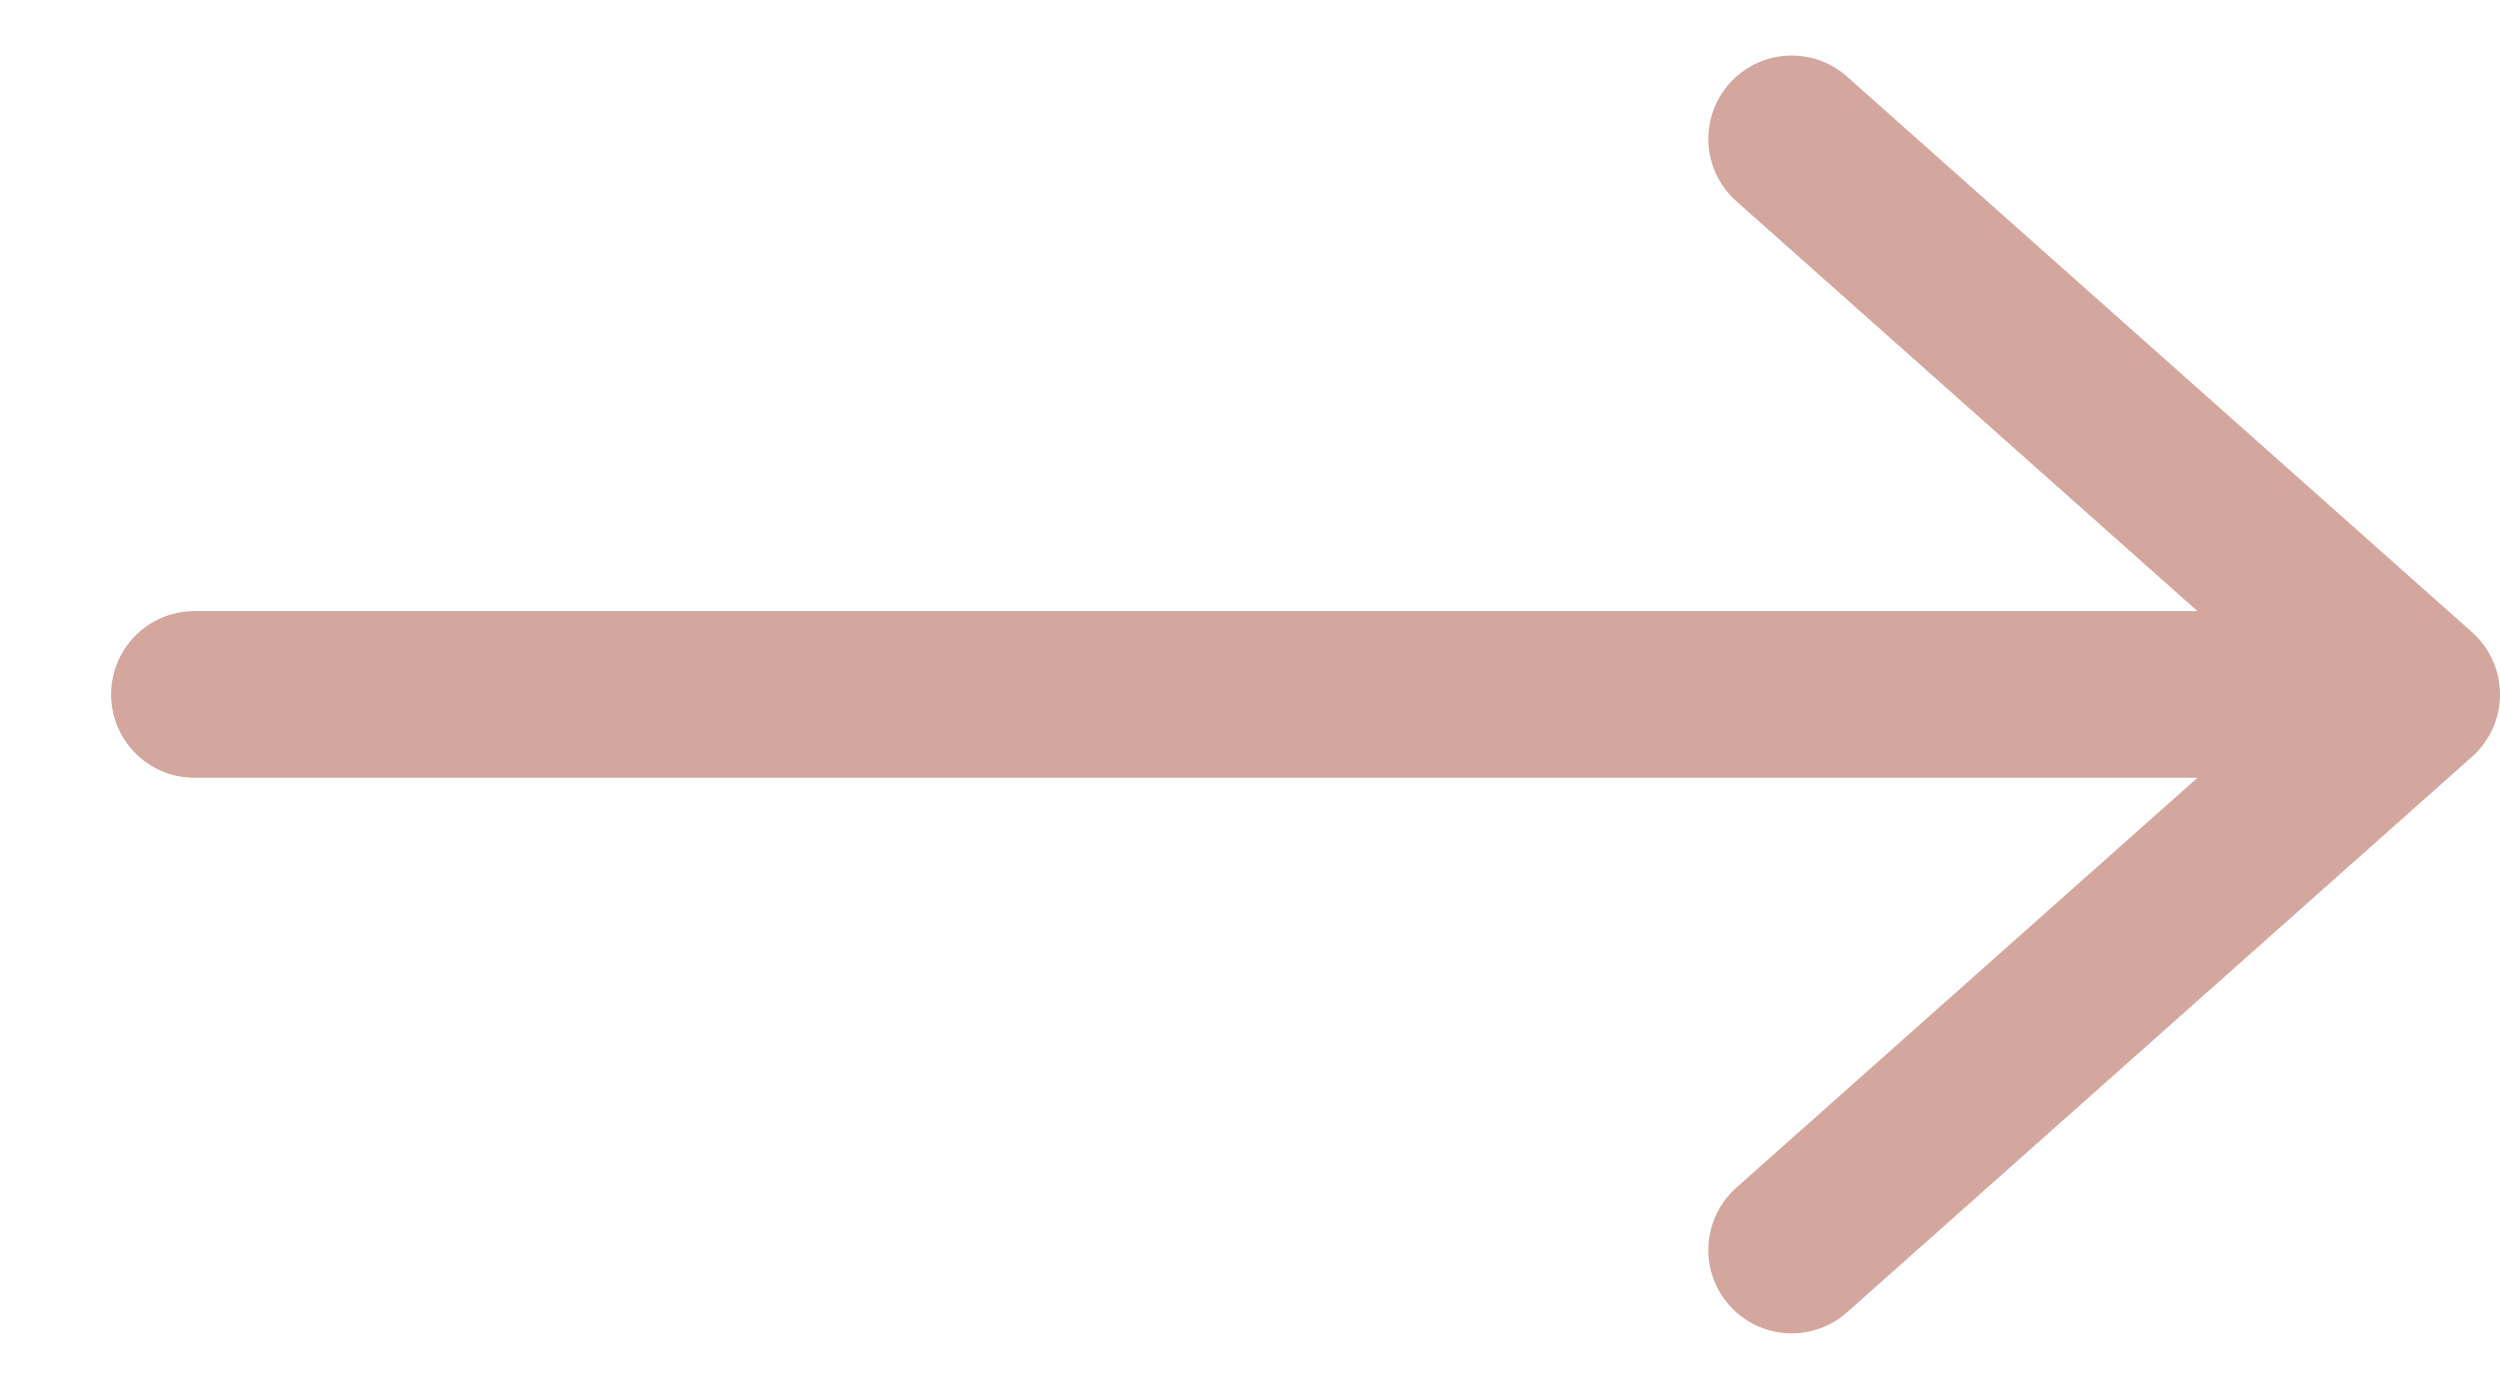
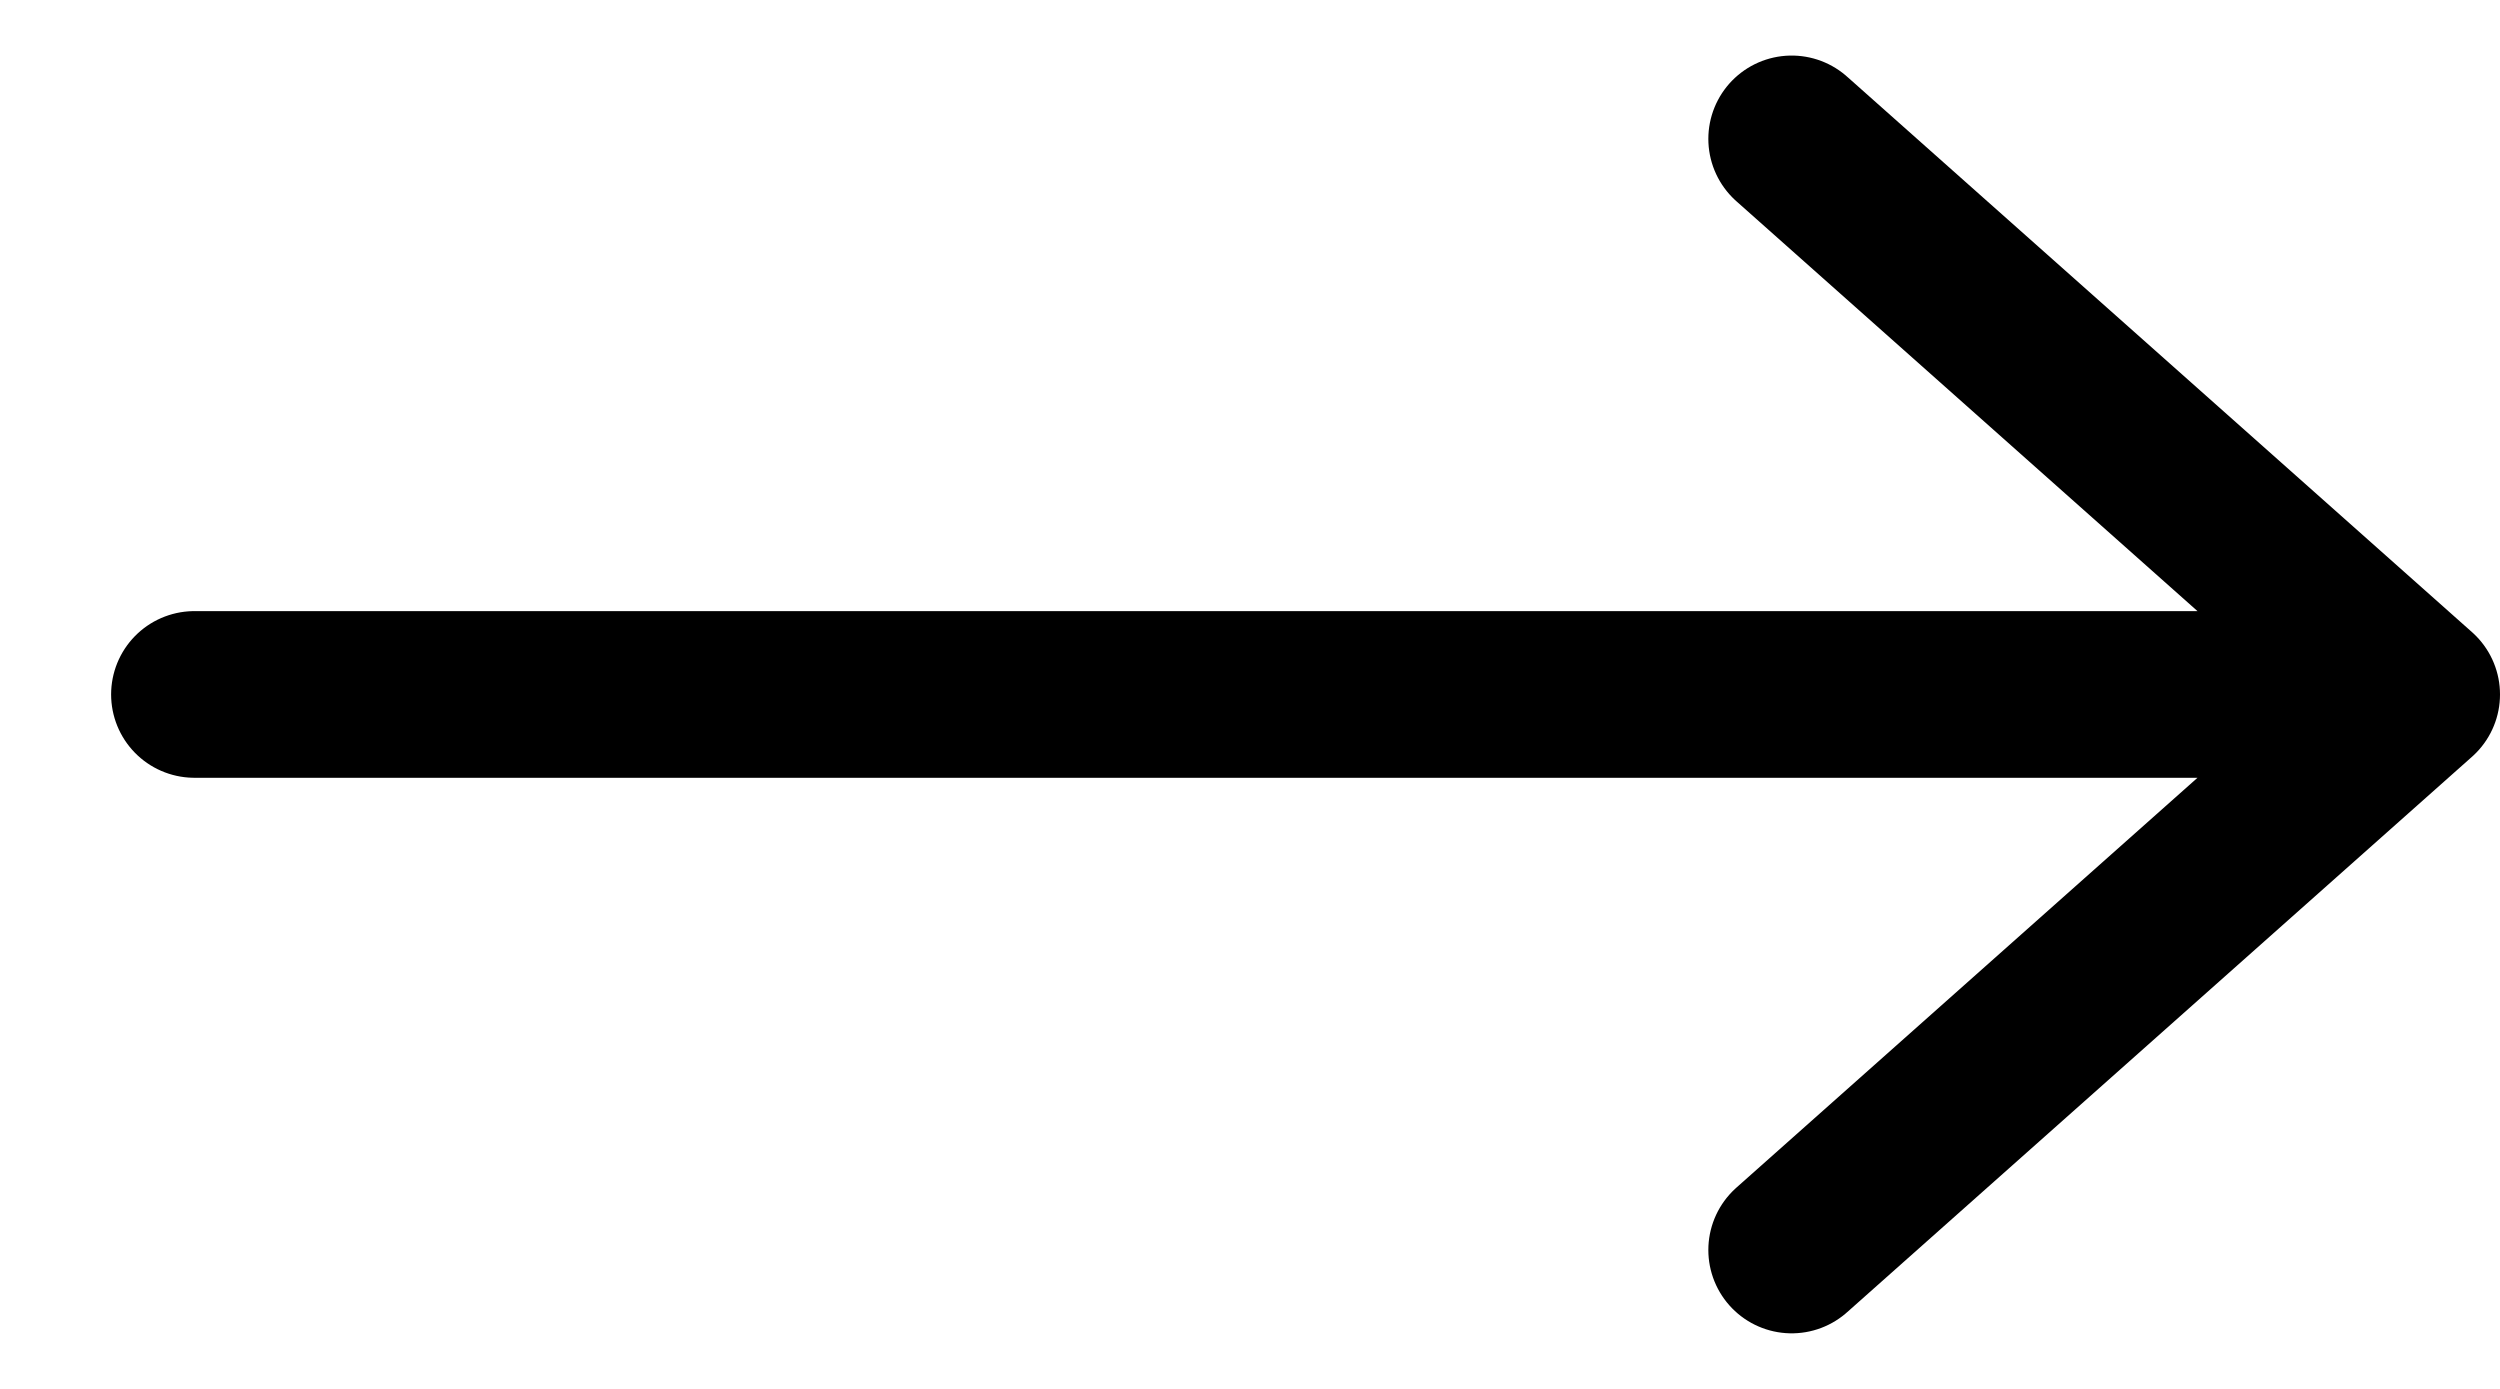
<svg xmlns="http://www.w3.org/2000/svg" width="18" height="10" viewBox="0 0 18 10" fill="none">
-   <path d="M12.9 1L17.4 5M17.4 5L12.9 9M17.4 5H1.4" stroke="#D3A79D" stroke-width="1.2" stroke-linecap="round" stroke-linejoin="round" />
+   <path d="M12.9 1L17.4 5M17.4 5L12.9 9M17.4 5H1.4" stroke="#000" stroke-width="1.2" stroke-linecap="round" stroke-linejoin="round" />
</svg>
